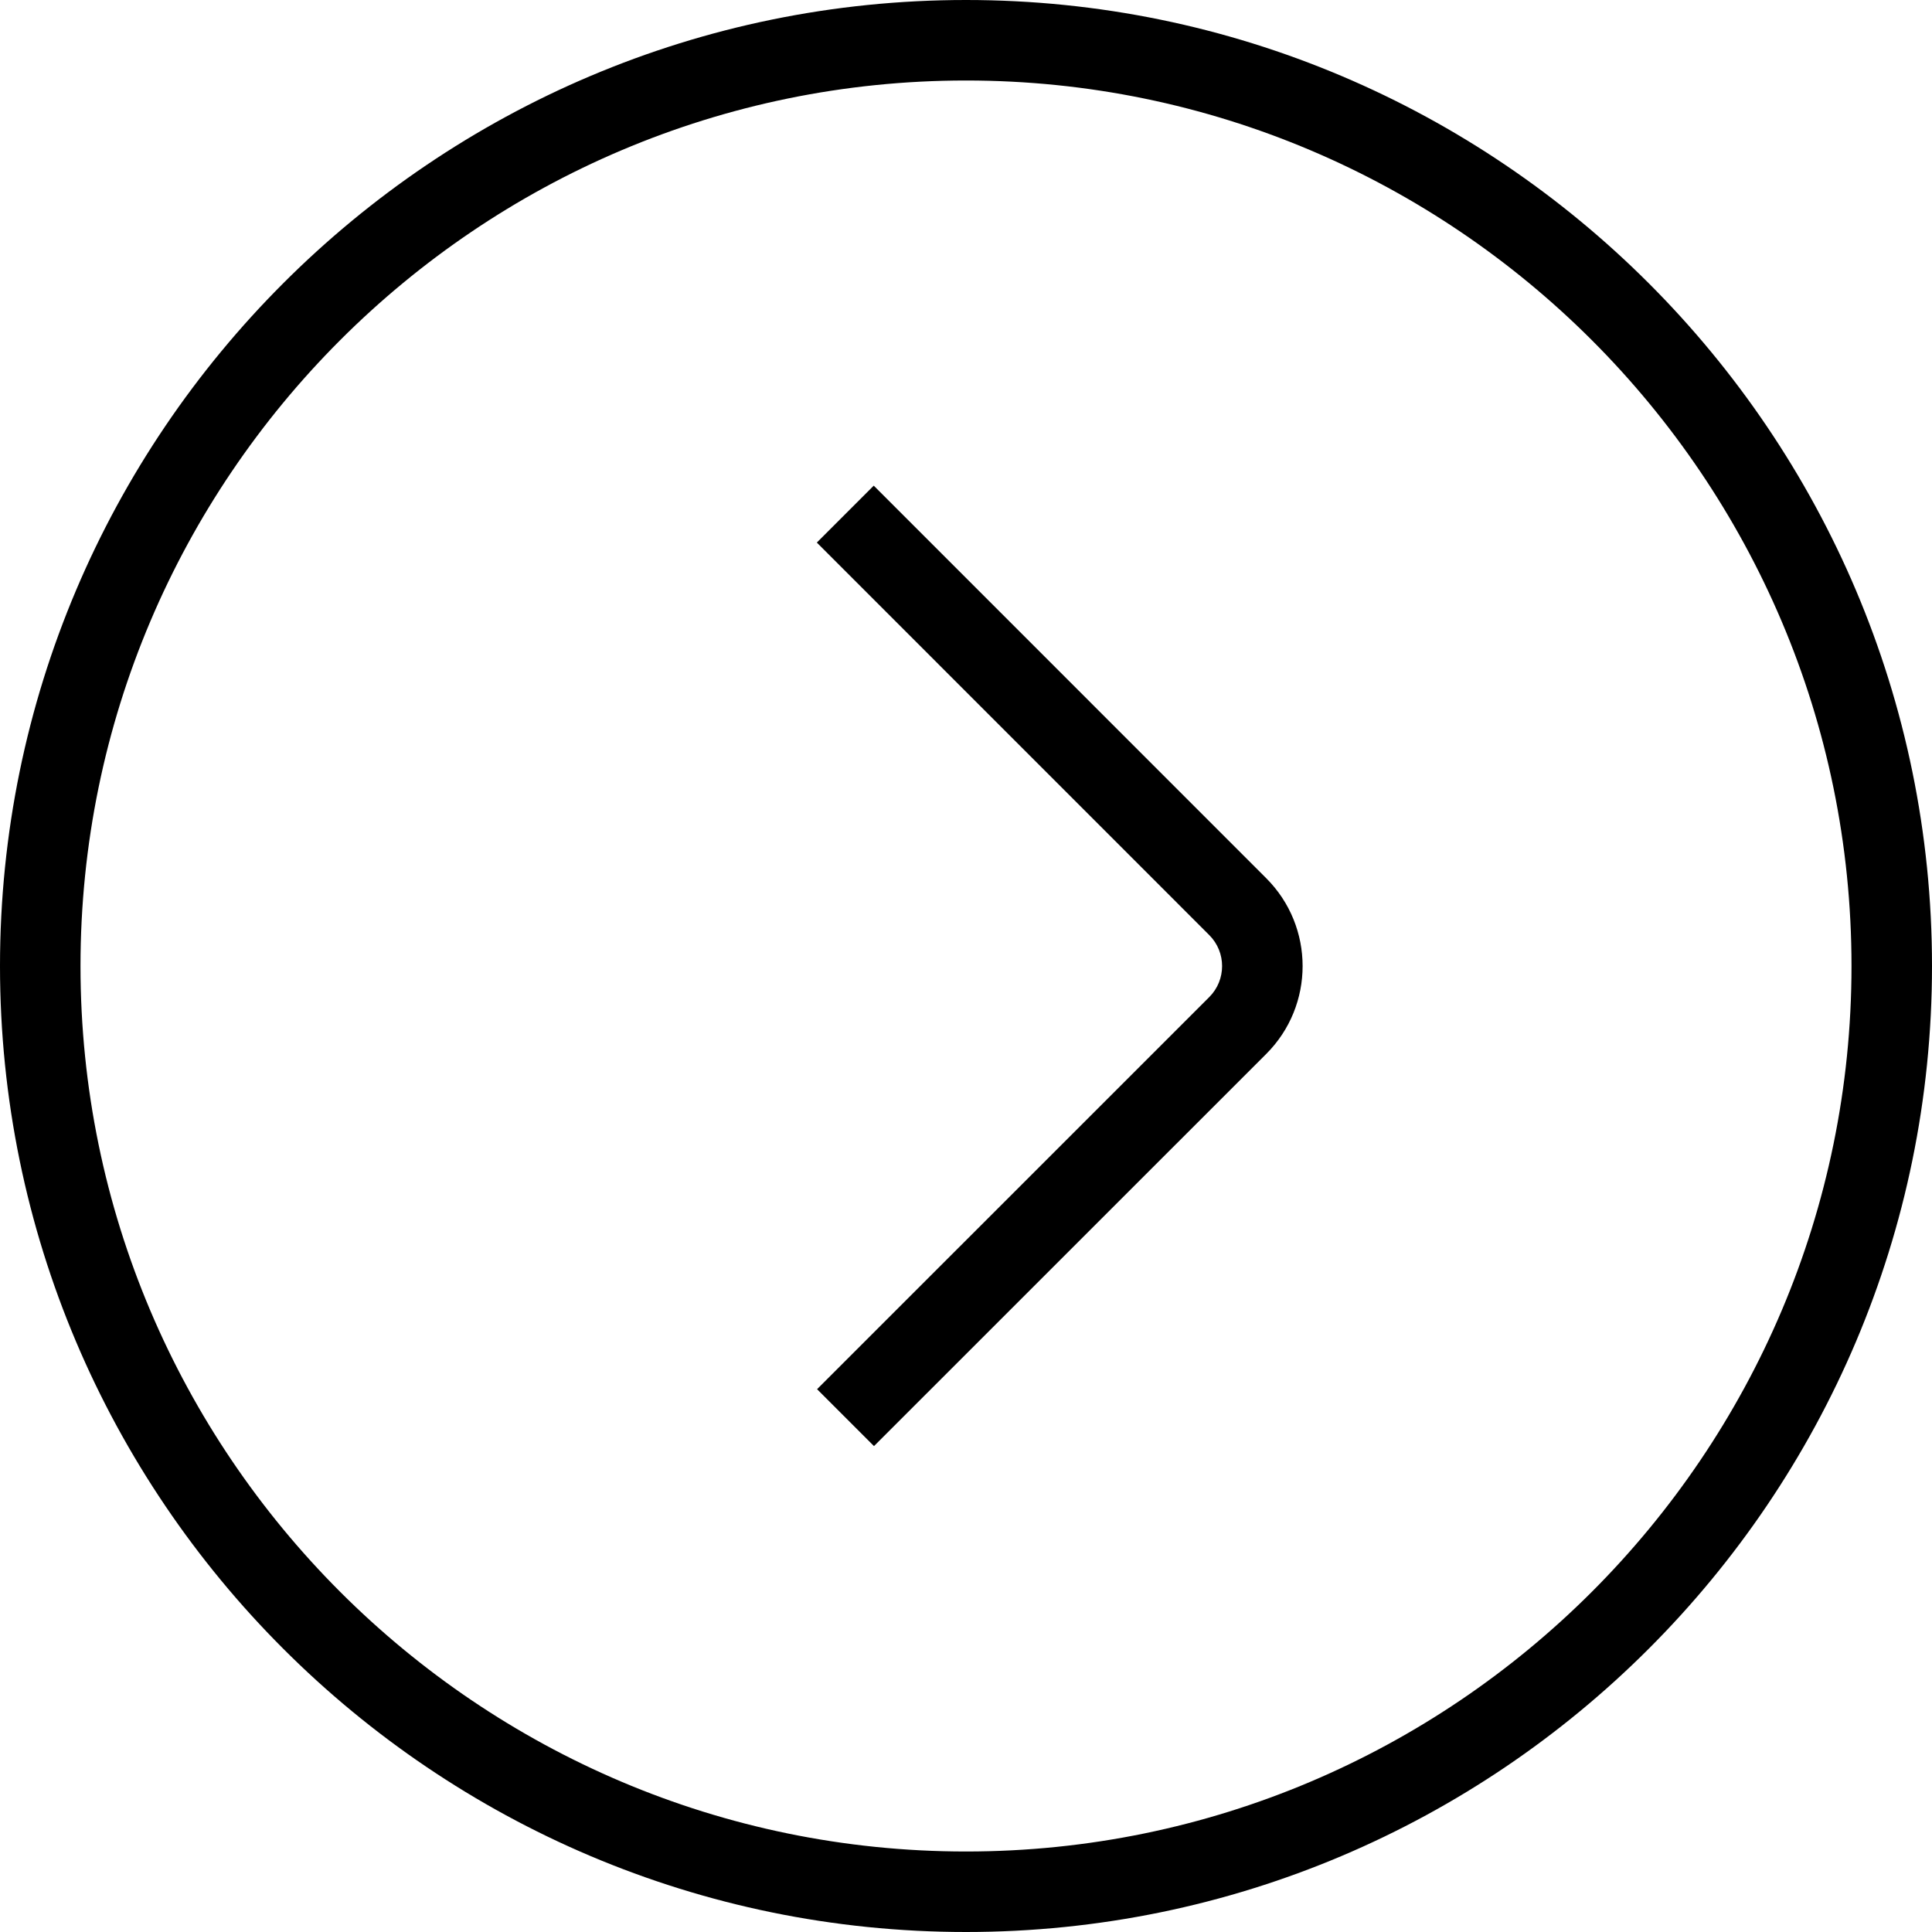
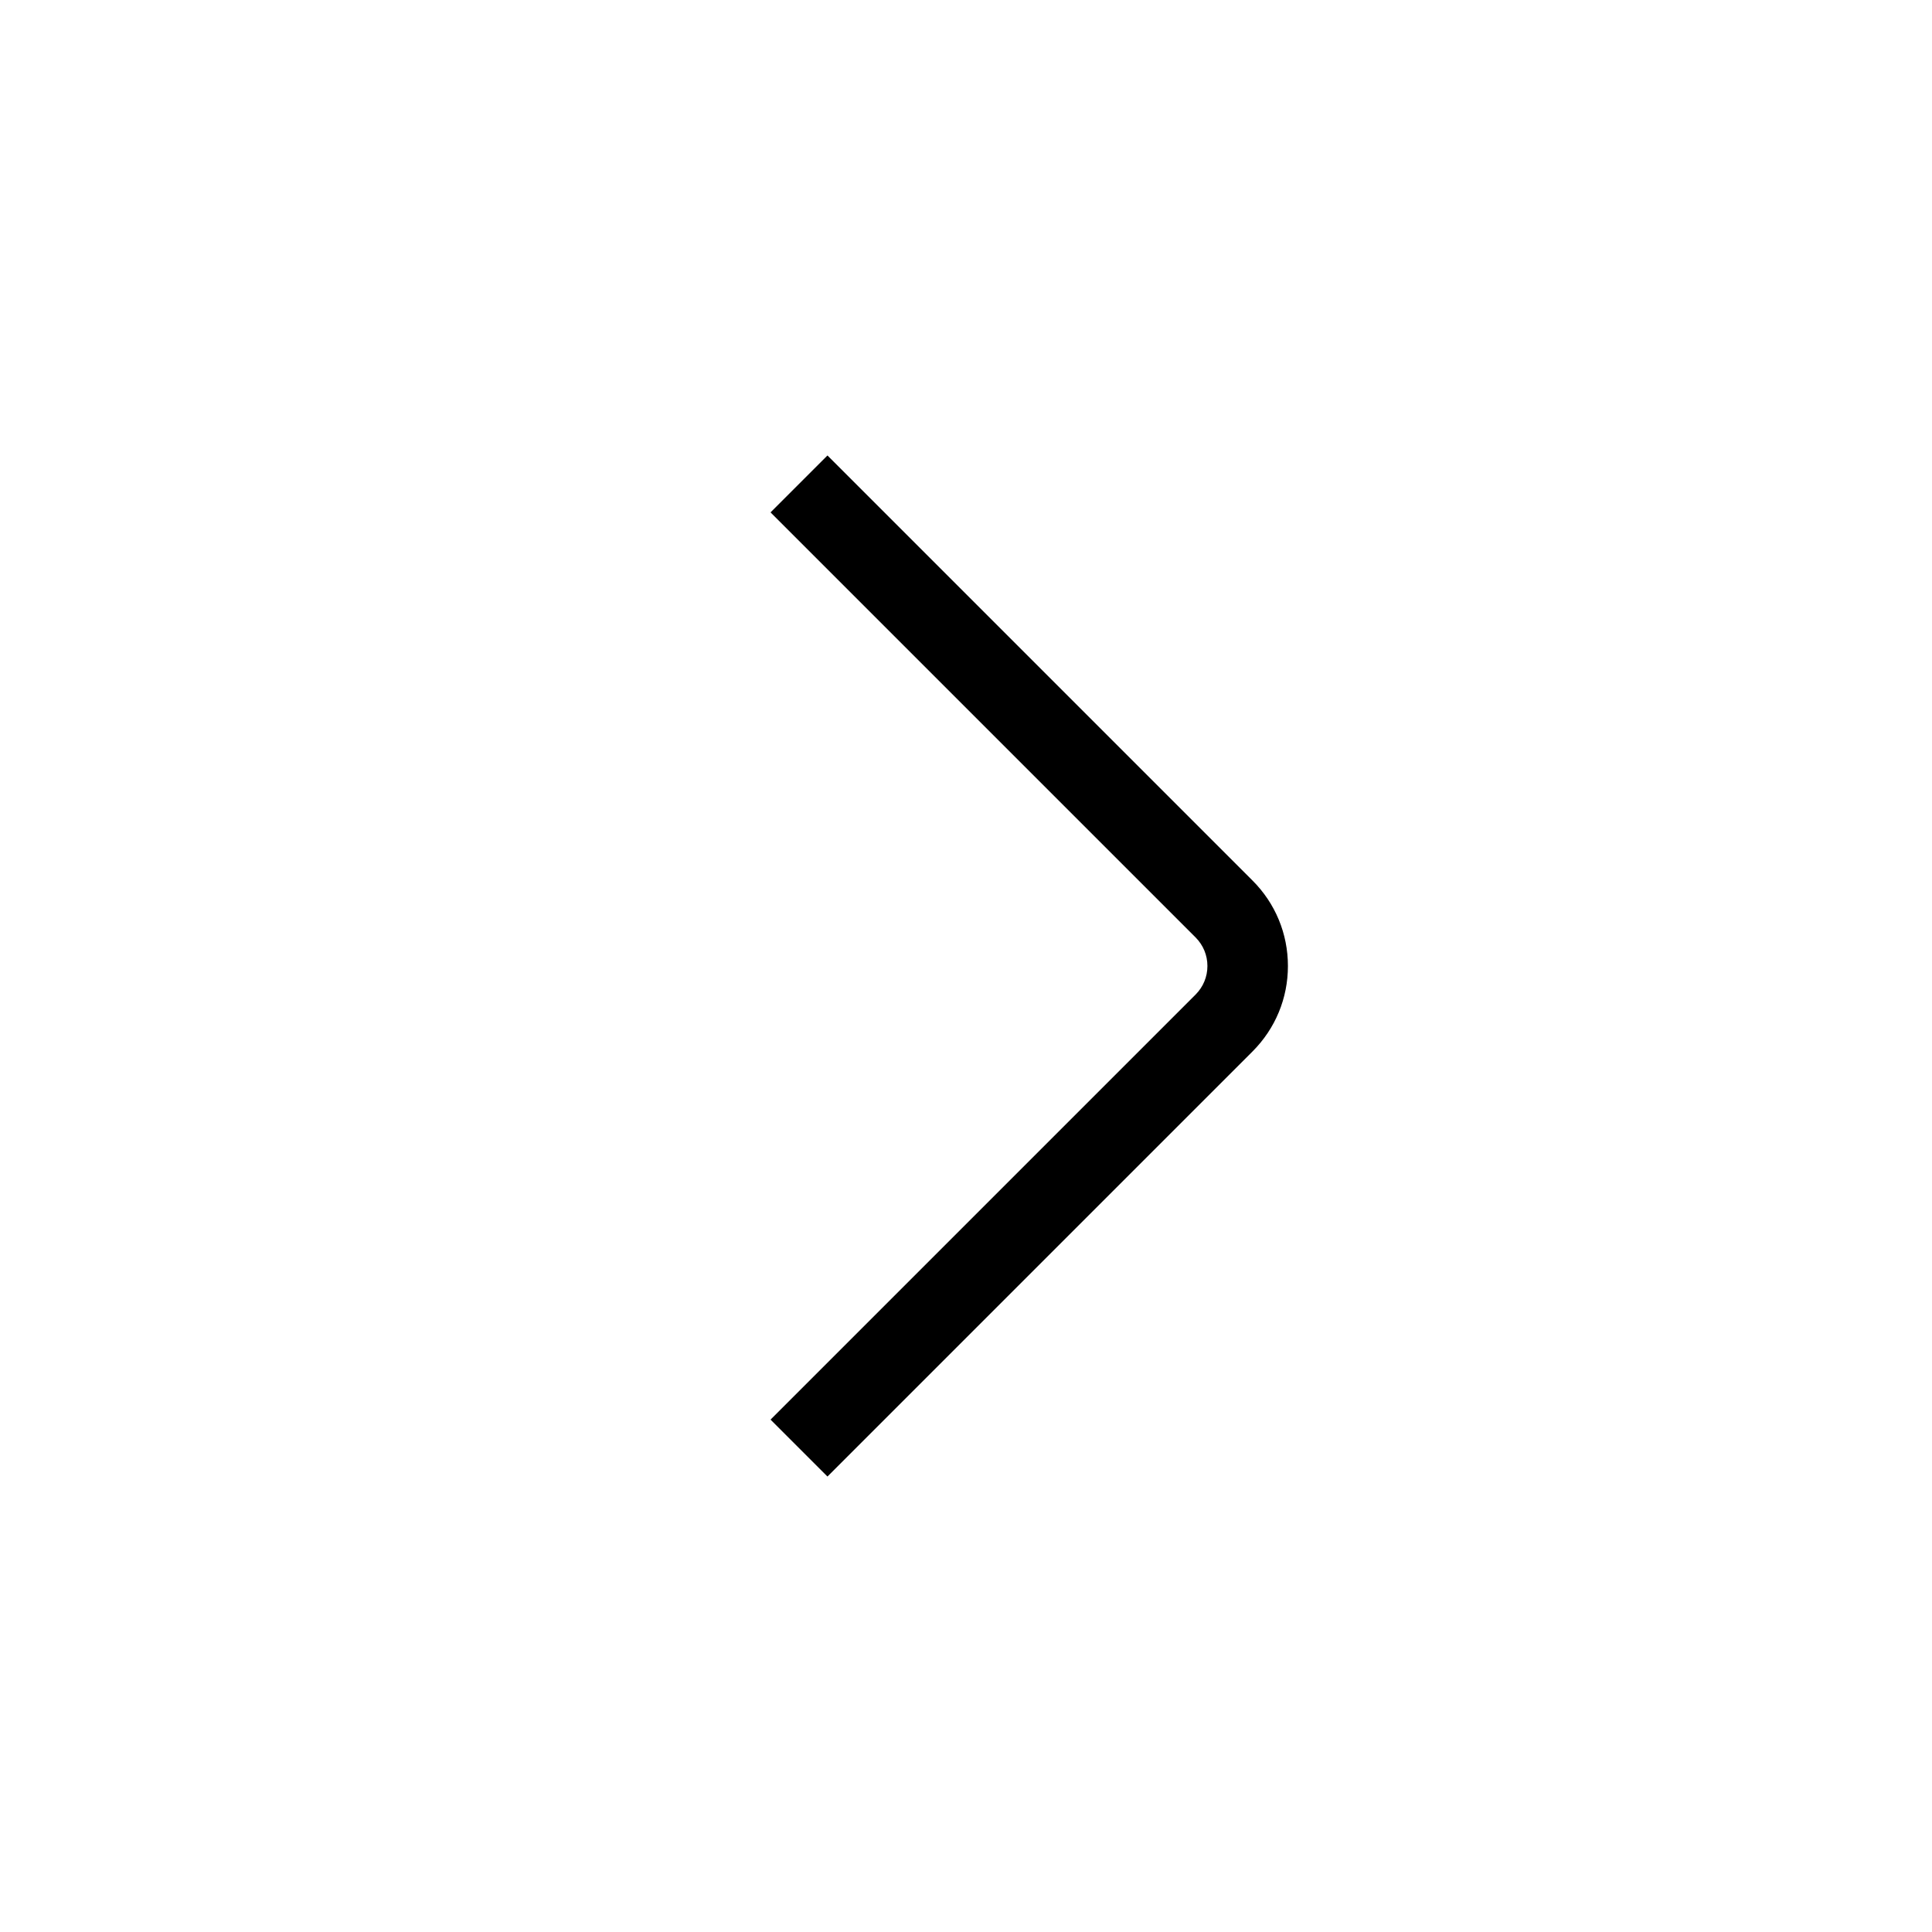
- <svg xmlns="http://www.w3.org/2000/svg" fill="currentColor" id="arrow-circle-down" viewBox="0 0 24 24" width="512" height="512">
-   <path d="M12,24C5.383,24,0,18.617,0,12S5.383,0,12,0s12,5.383,12,12-5.383,12-12,12ZM12,1C5.935,1,1,5.935,1,12s4.935,11,11,11,11-4.935,11-11S18.065,1,12,1Zm3.73,12.092c.602-.602,.602-1.58,0-2.182l-4.876-4.877-.707,.707,4.876,4.877c.211,.212,.211,.556,0,.768l-4.873,4.872,.707,.707,4.873-4.872Z" />
+ <svg xmlns="http://www.w3.org/2000/svg" id="Layer_1" data-name="Layer 1" viewBox="0 0 24 24">
+   <path d="m10.279,18.342l-.707-.707,5.281-5.281c.094-.095.146-.22.146-.354s-.052-.259-.146-.354l-5.281-5.281.707-.707,5.281,5.281c.283.283.439.66.439,1.061s-.156.777-.439,1.061l-5.281,5.281Z" />
</svg>
